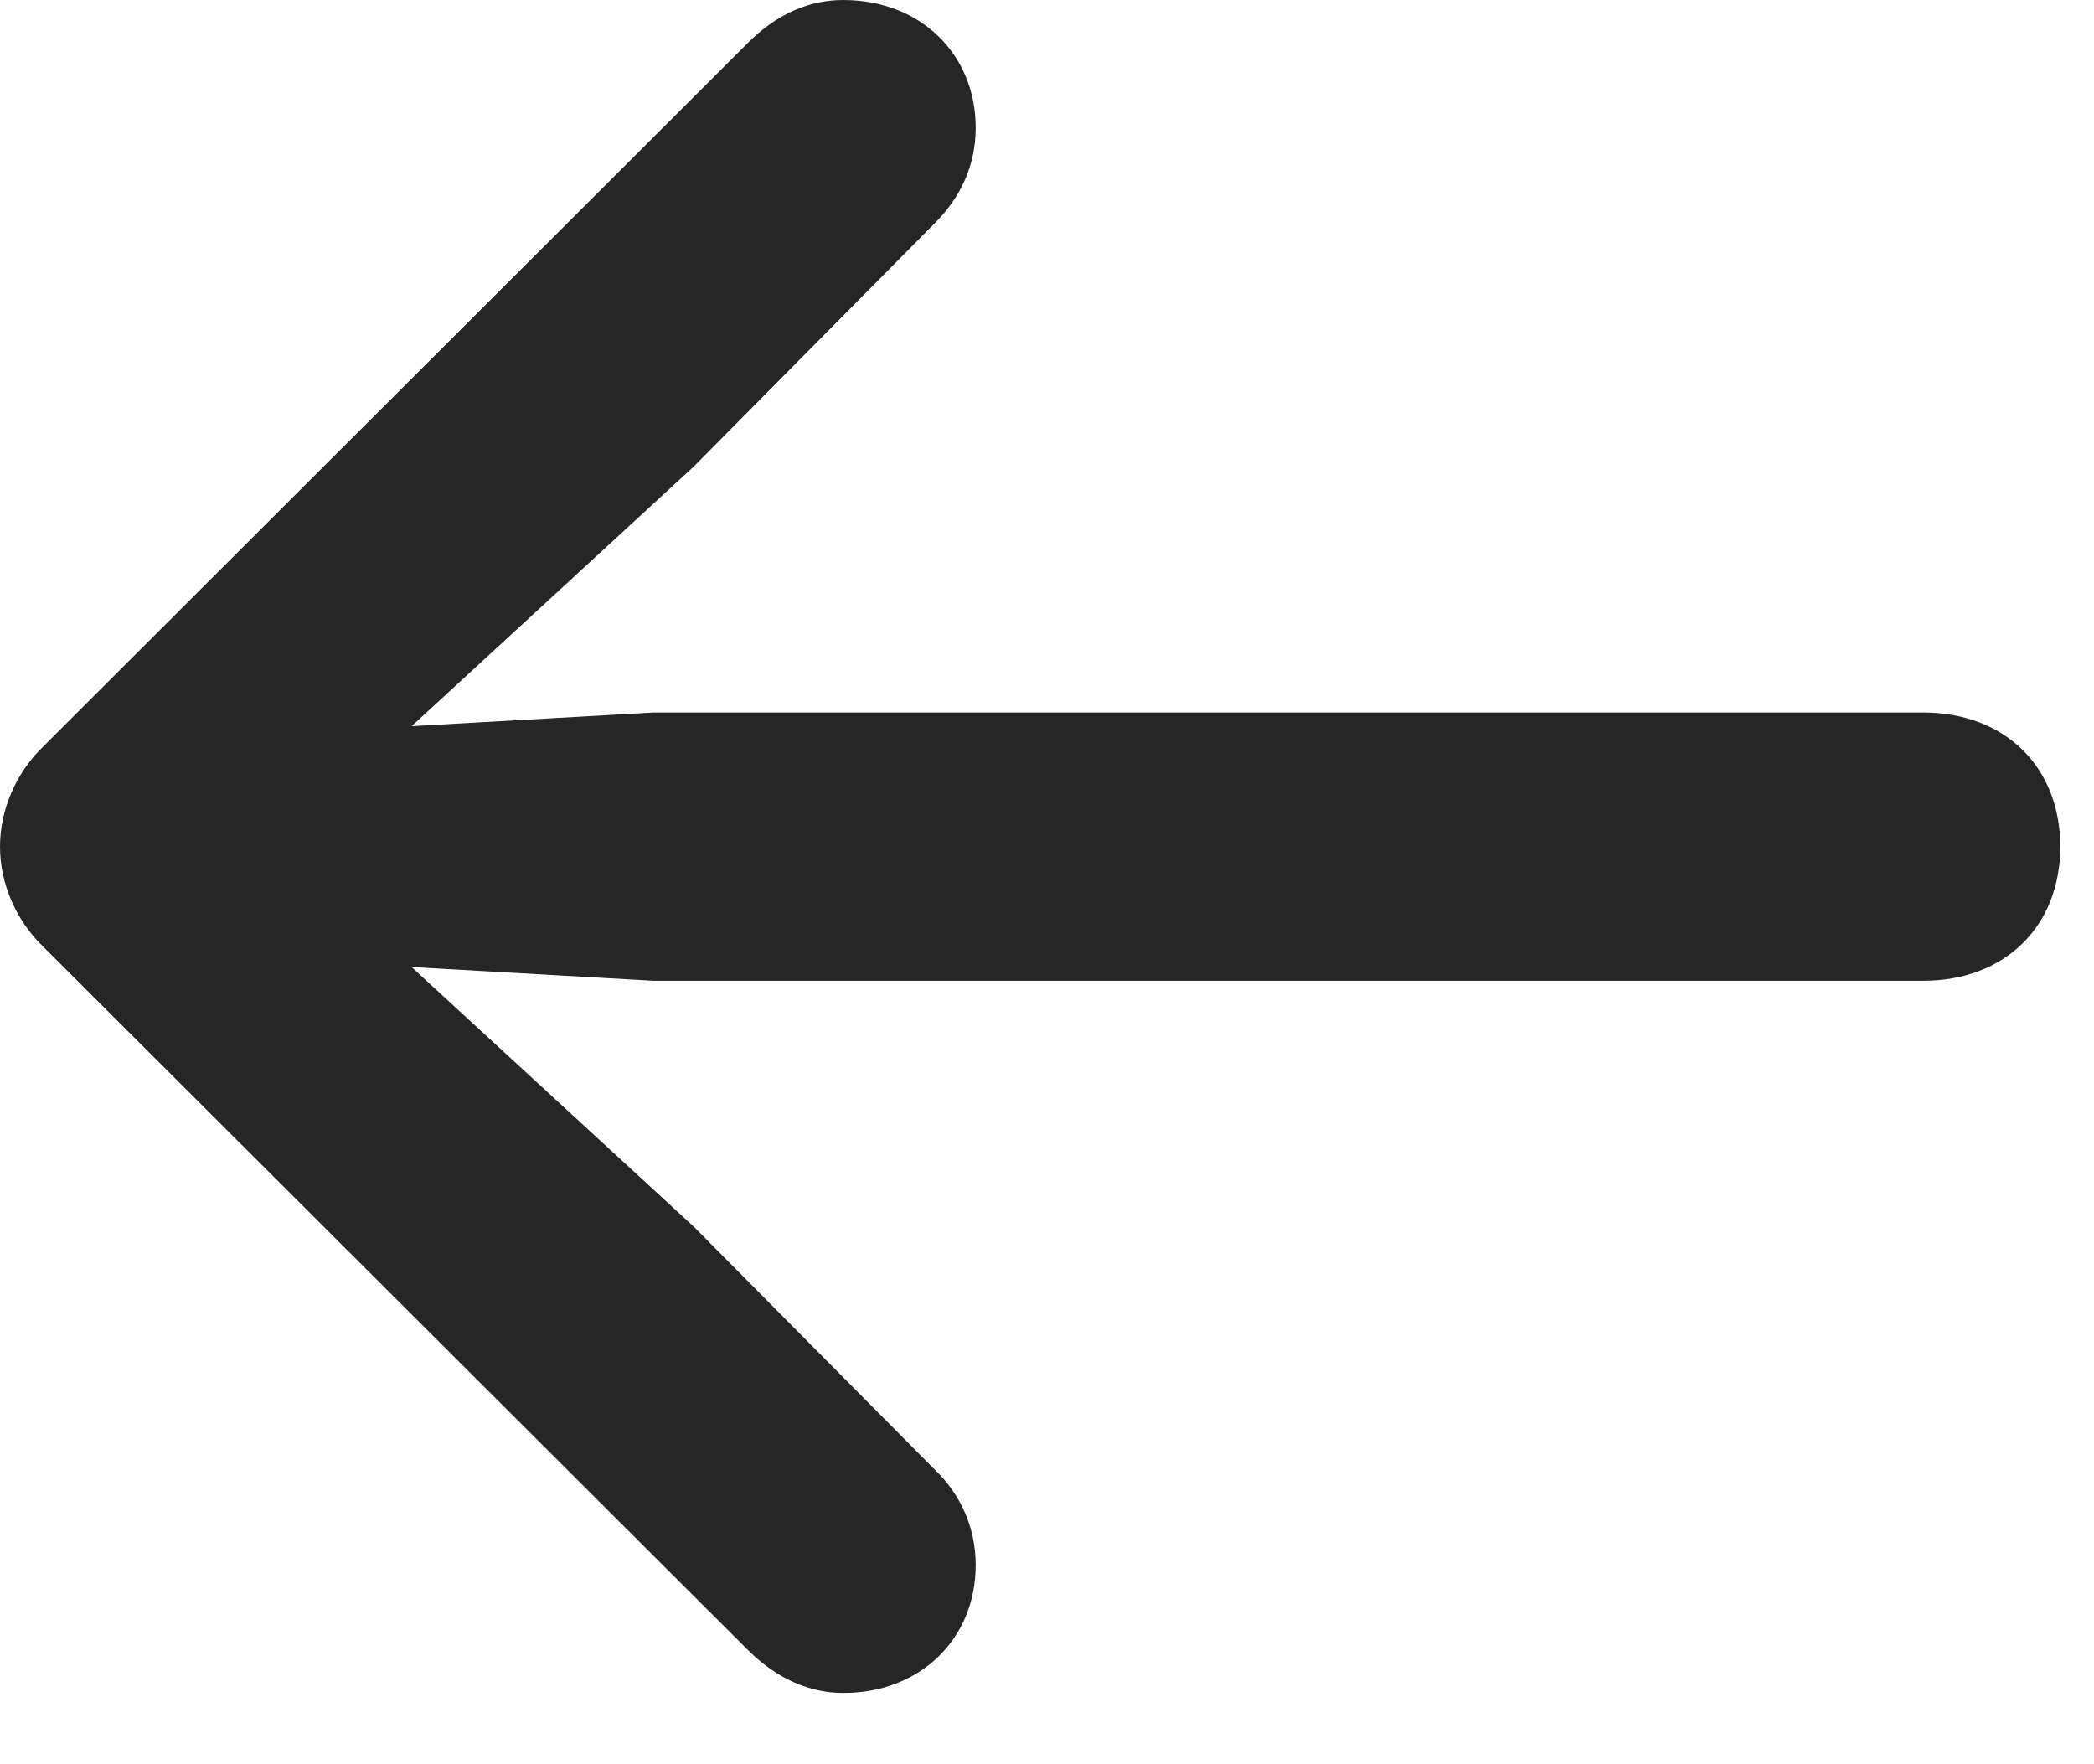
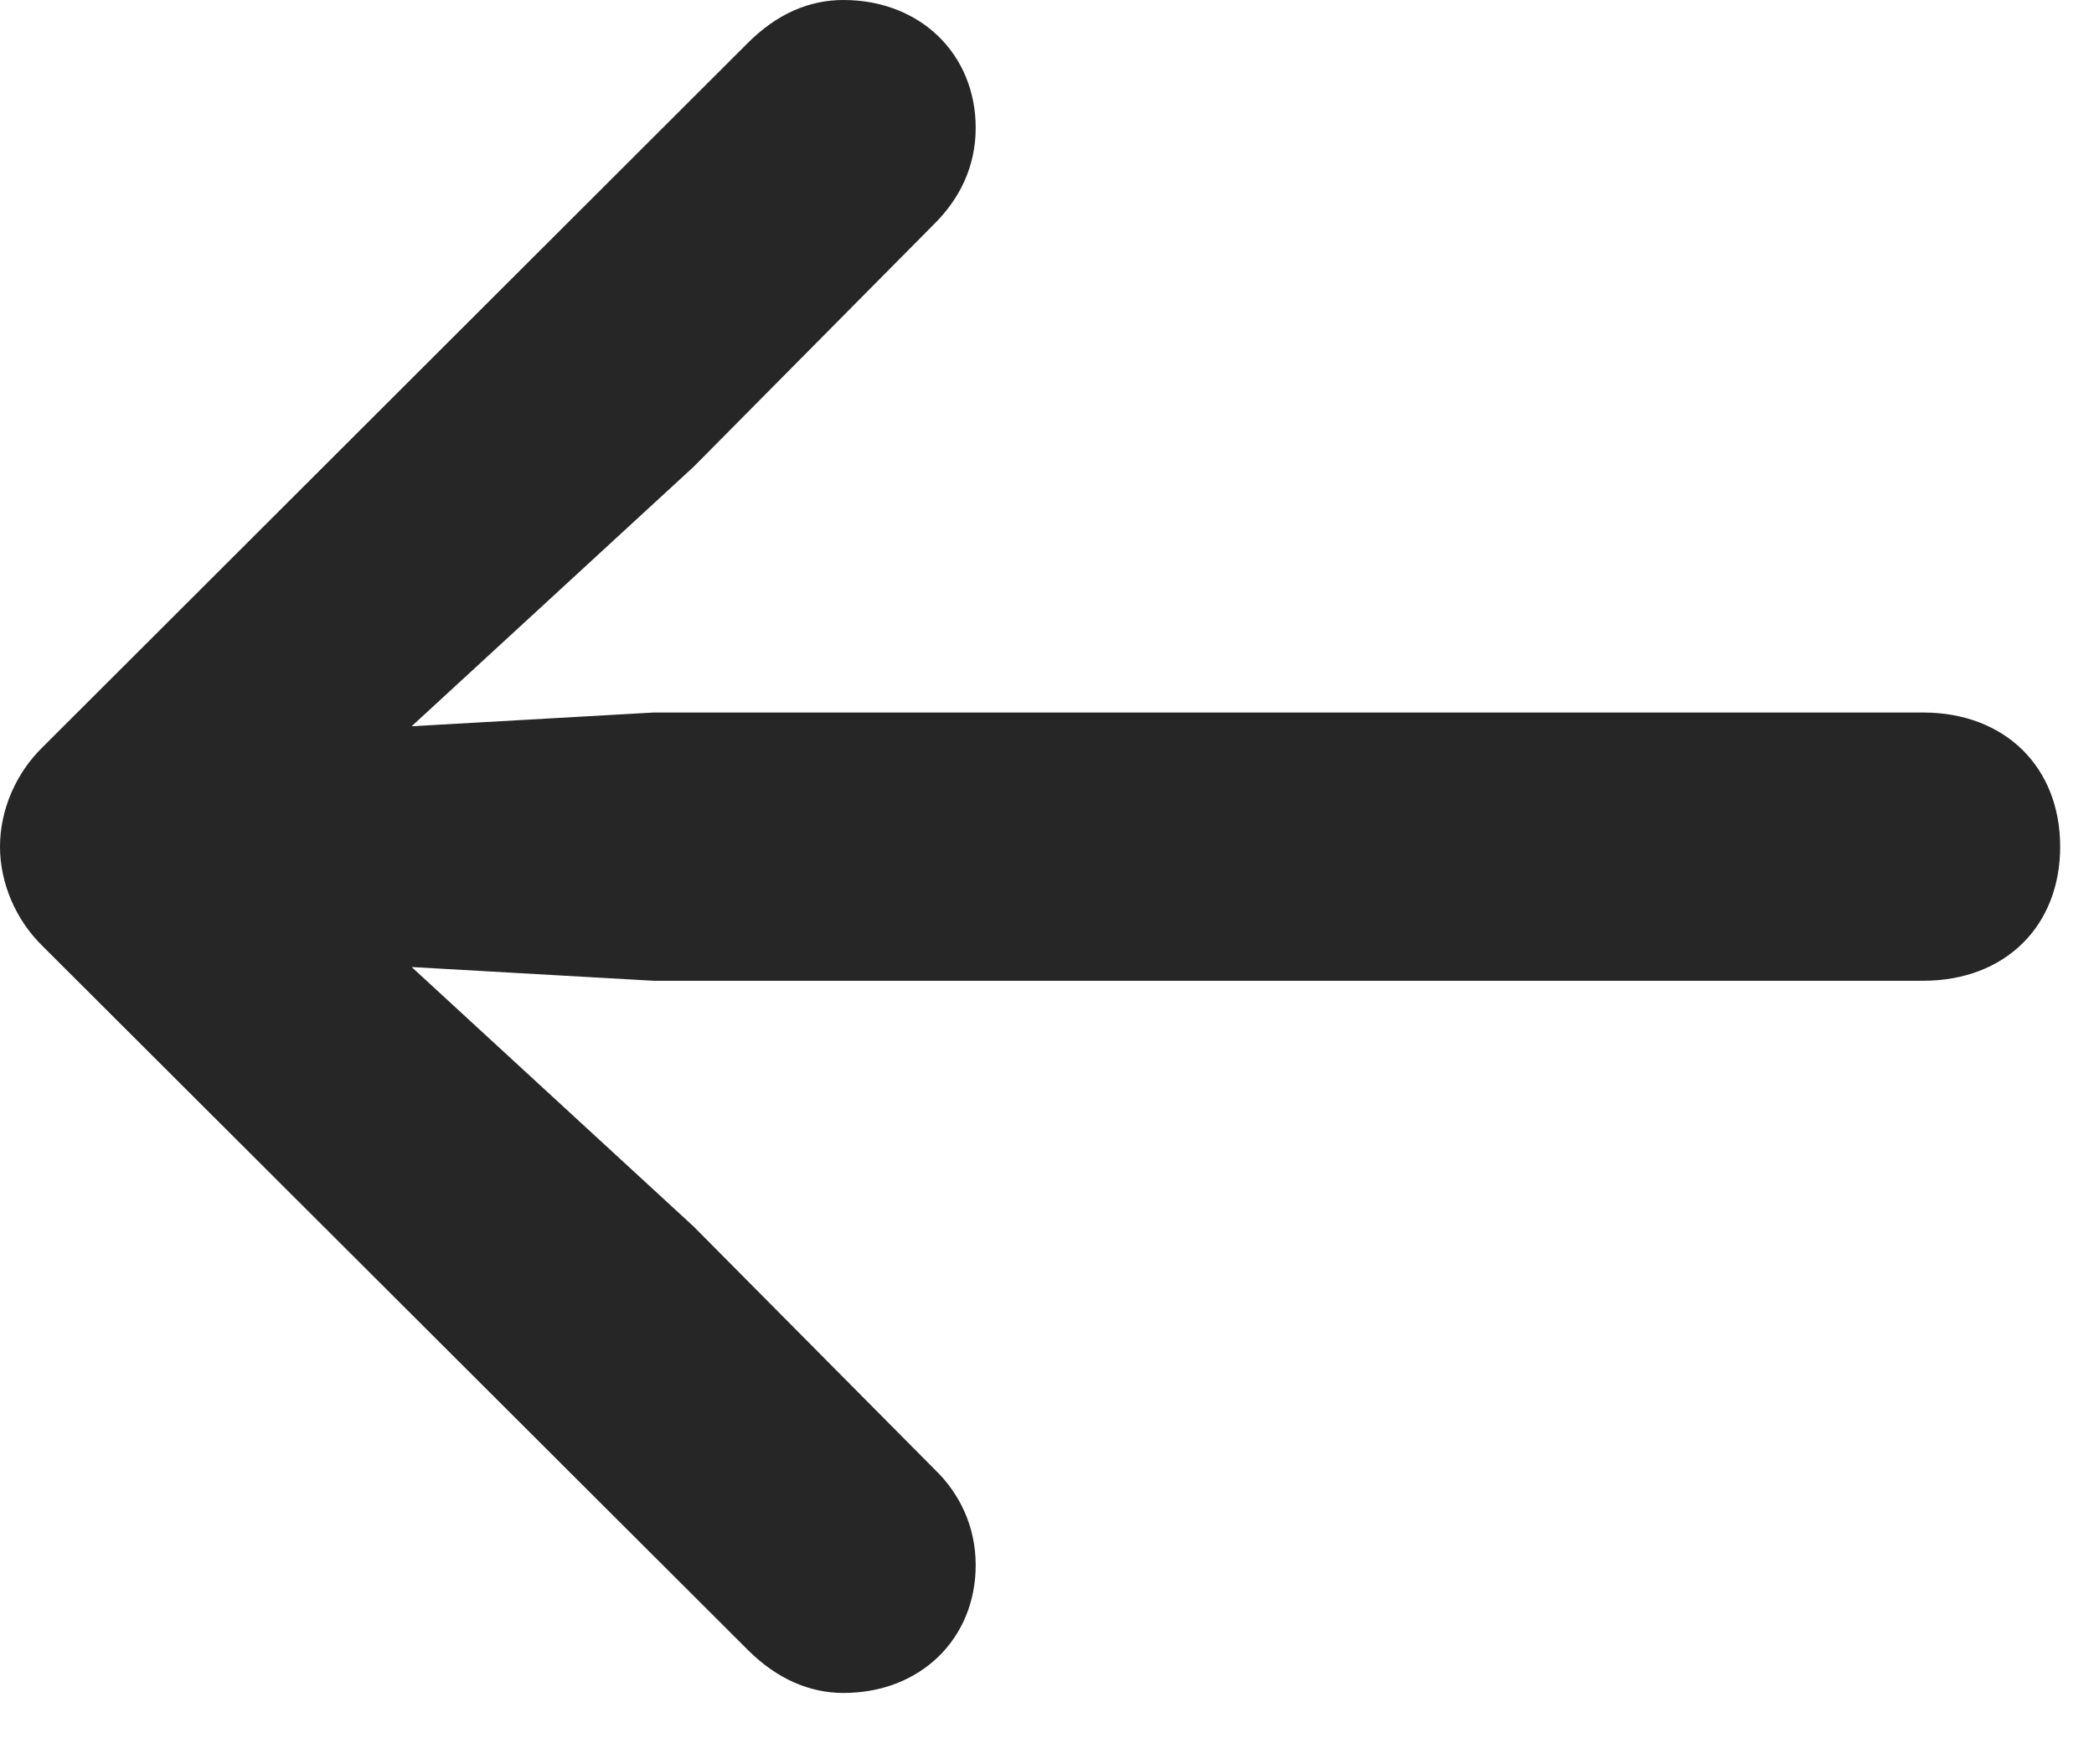
- <svg xmlns="http://www.w3.org/2000/svg" width="19px" height="16px" viewBox="0 0 19 16" version="1.1">
-   <g id="Page-1" stroke="none" stroke-width="1" fill="none" fill-rule="evenodd" fill-opacity="0.85">
-     <g id="arrow.left" fill="#000000" fill-rule="nonzero">
-       <path d="M7.652,15.361 C8.354,15.361 8.853,14.866 8.853,14.201 C8.853,13.845 8.703,13.546 8.481,13.334 L6.294,11.129 L2.547,7.682 L6.294,4.234 L8.481,2.026 C8.703,1.805 8.853,1.515 8.853,1.16 C8.853,0.494 8.354,0 7.652,0 C7.346,0 7.051,0.122 6.78,0.395 L0.387,6.779 C0.145,7.014 0,7.348 0,7.682 C0,8.016 0.145,8.349 0.387,8.585 L6.793,14.978 C7.051,15.232 7.346,15.361 7.652,15.361 Z M5.931,8.899 L17.449,8.899 C18.193,8.899 18.694,8.404 18.694,7.682 C18.694,6.96 18.193,6.465 17.449,6.465 L5.931,6.465 L2.374,6.666 C1.746,6.666 1.327,7.076 1.327,7.682 C1.327,8.287 1.746,8.697 2.374,8.697 L5.931,8.899 Z" id="back" />
-     </g>
-   </g>
+ <svg xmlns="http://www.w3.org/2000/svg" height="16" viewBox="0 0 19 16" width="19">
+   <path d="m7.652 15.361c.702 0 1.201-.494 1.201-1.16 0-.355-.15-.655-.371-.867l-2.188-2.205-3.746-3.447 3.746-3.447 2.188-2.208c.221-.221.371-.511.371-.867 0-.665-.499-1.16-1.201-1.16-.306 0-.601.122-.872.395l-6.393 6.384c-.242.235-.387.569-.387.903s.145.667.387.903l6.407 6.394c.257.254.553.382.858.382zm-1.721-6.462h11.518c.744 0 1.244-.495 1.244-1.217s-.501-1.217-1.244-1.217h-11.518l-3.558.202c-.627 0-1.046.41-1.046 1.015s.419 1.015 1.046 1.015z" fill-opacity=".85" />
</svg>
